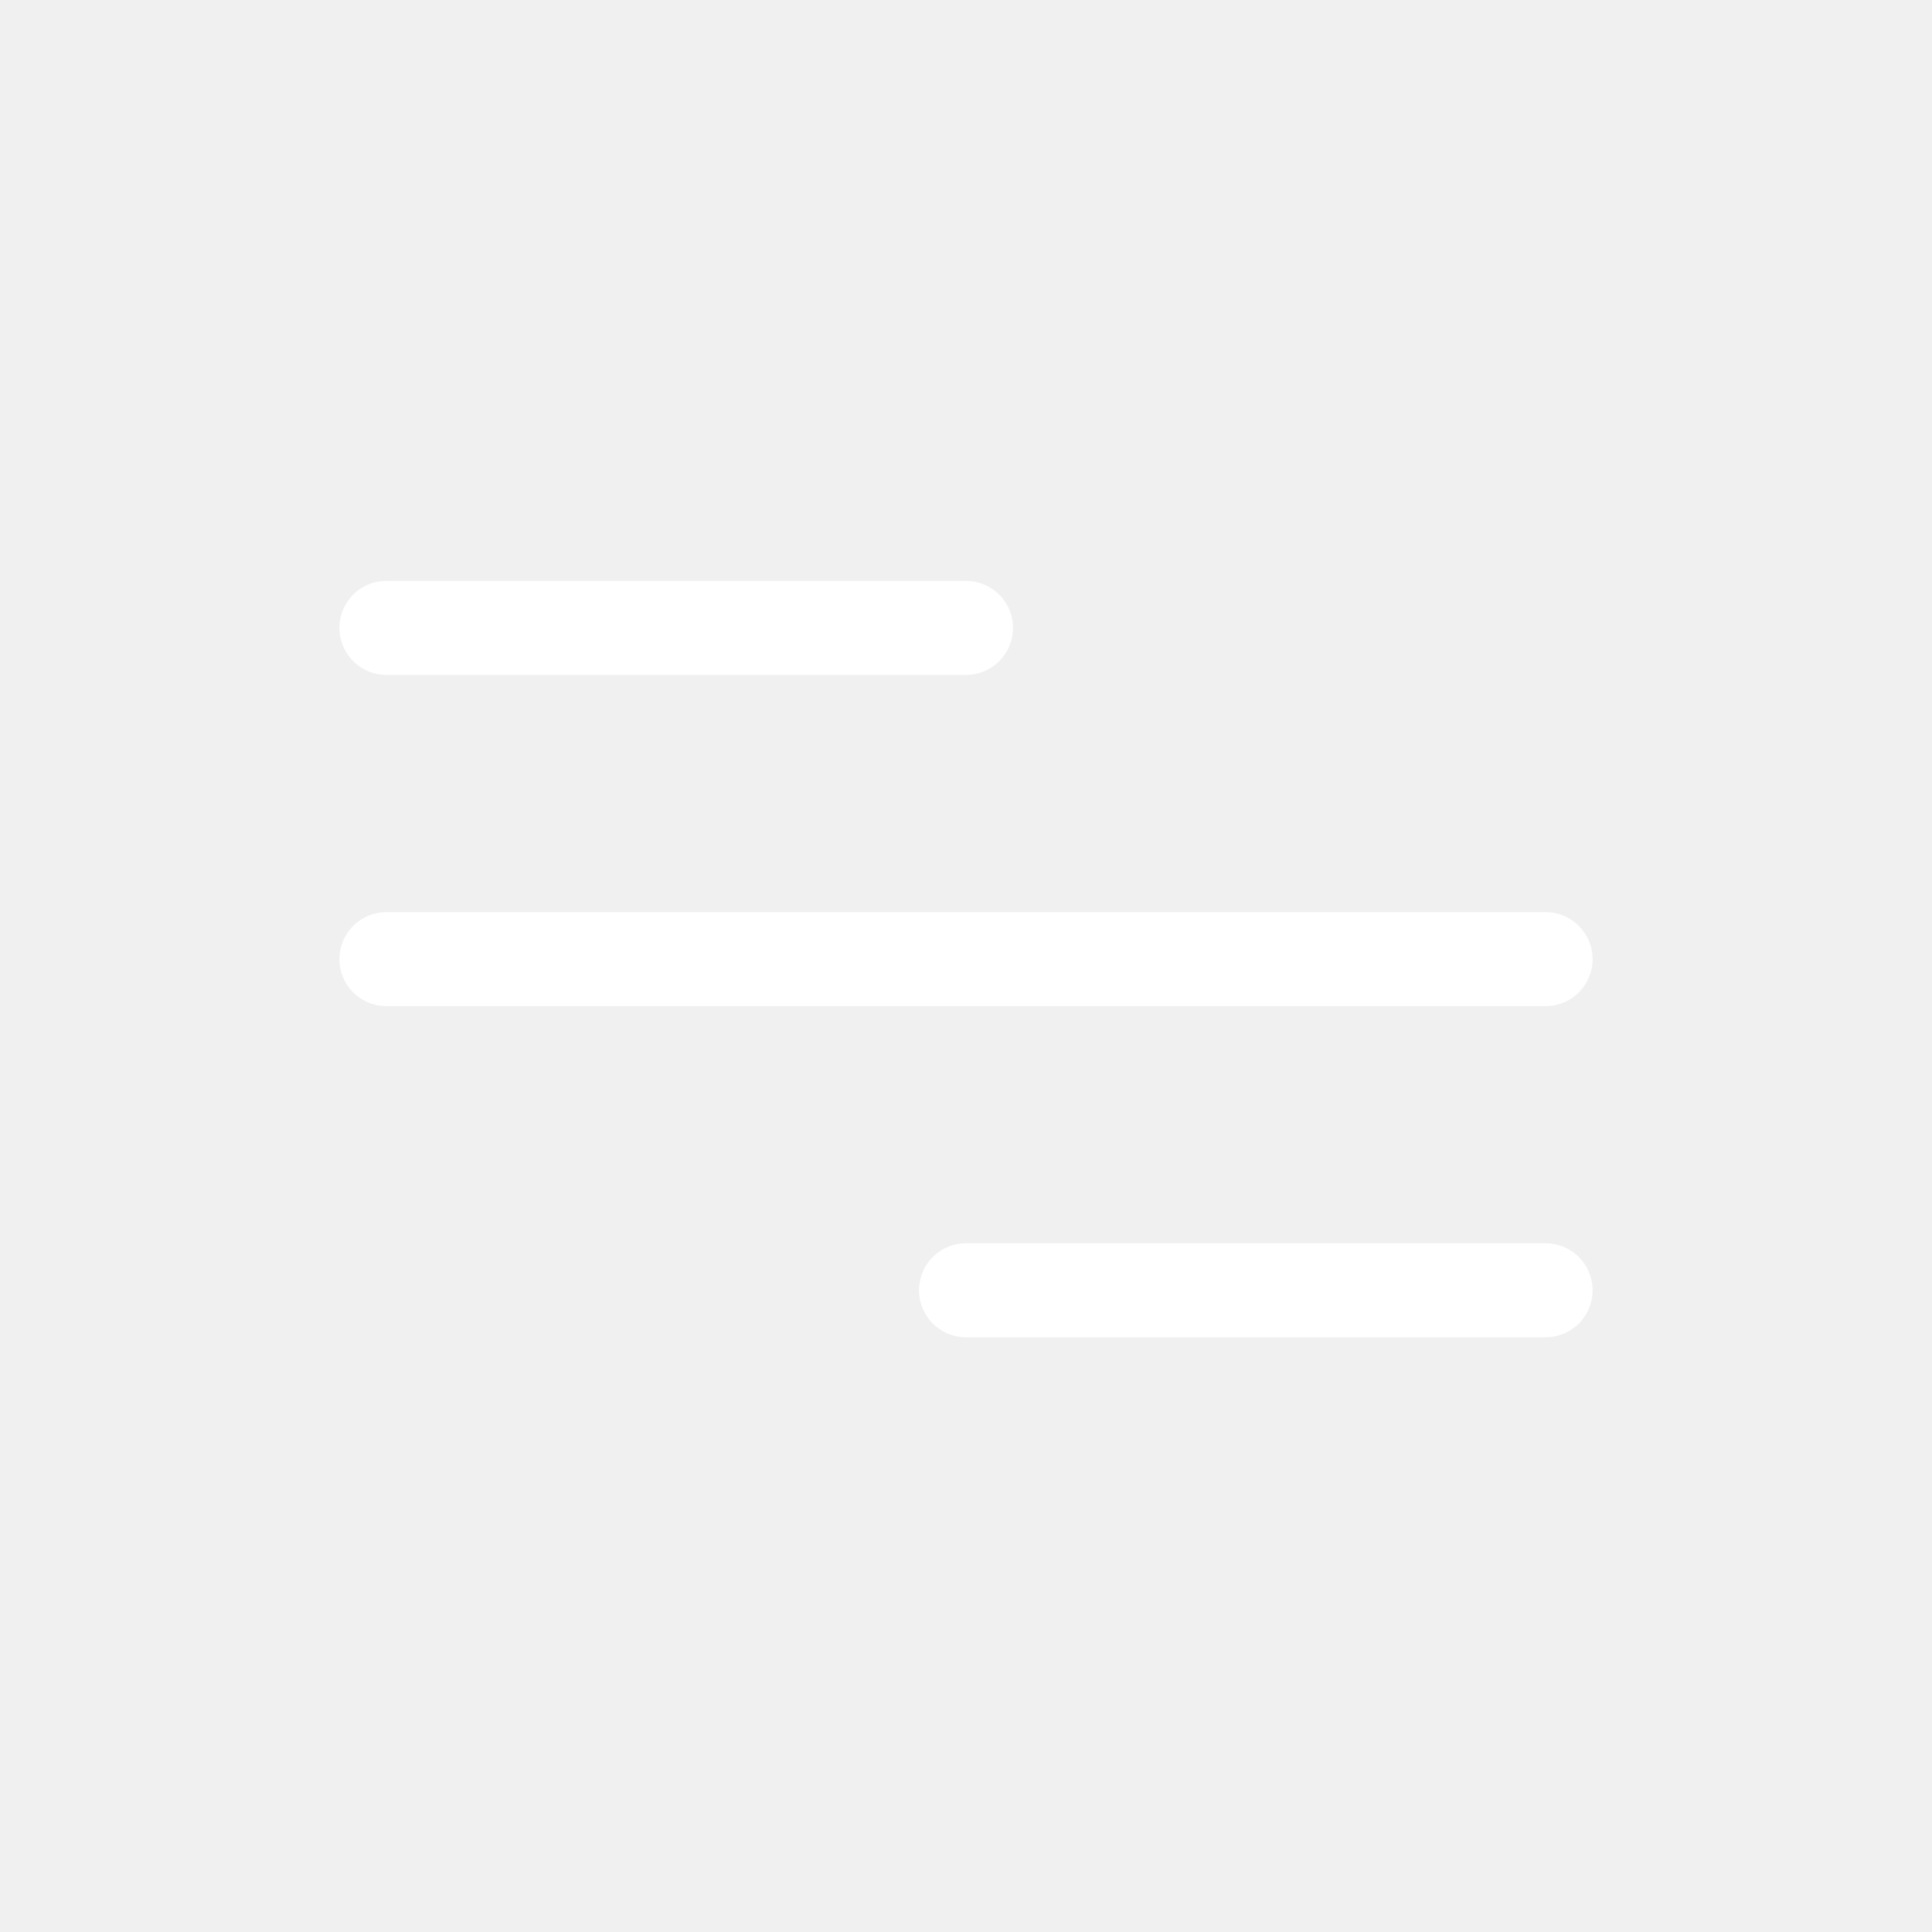
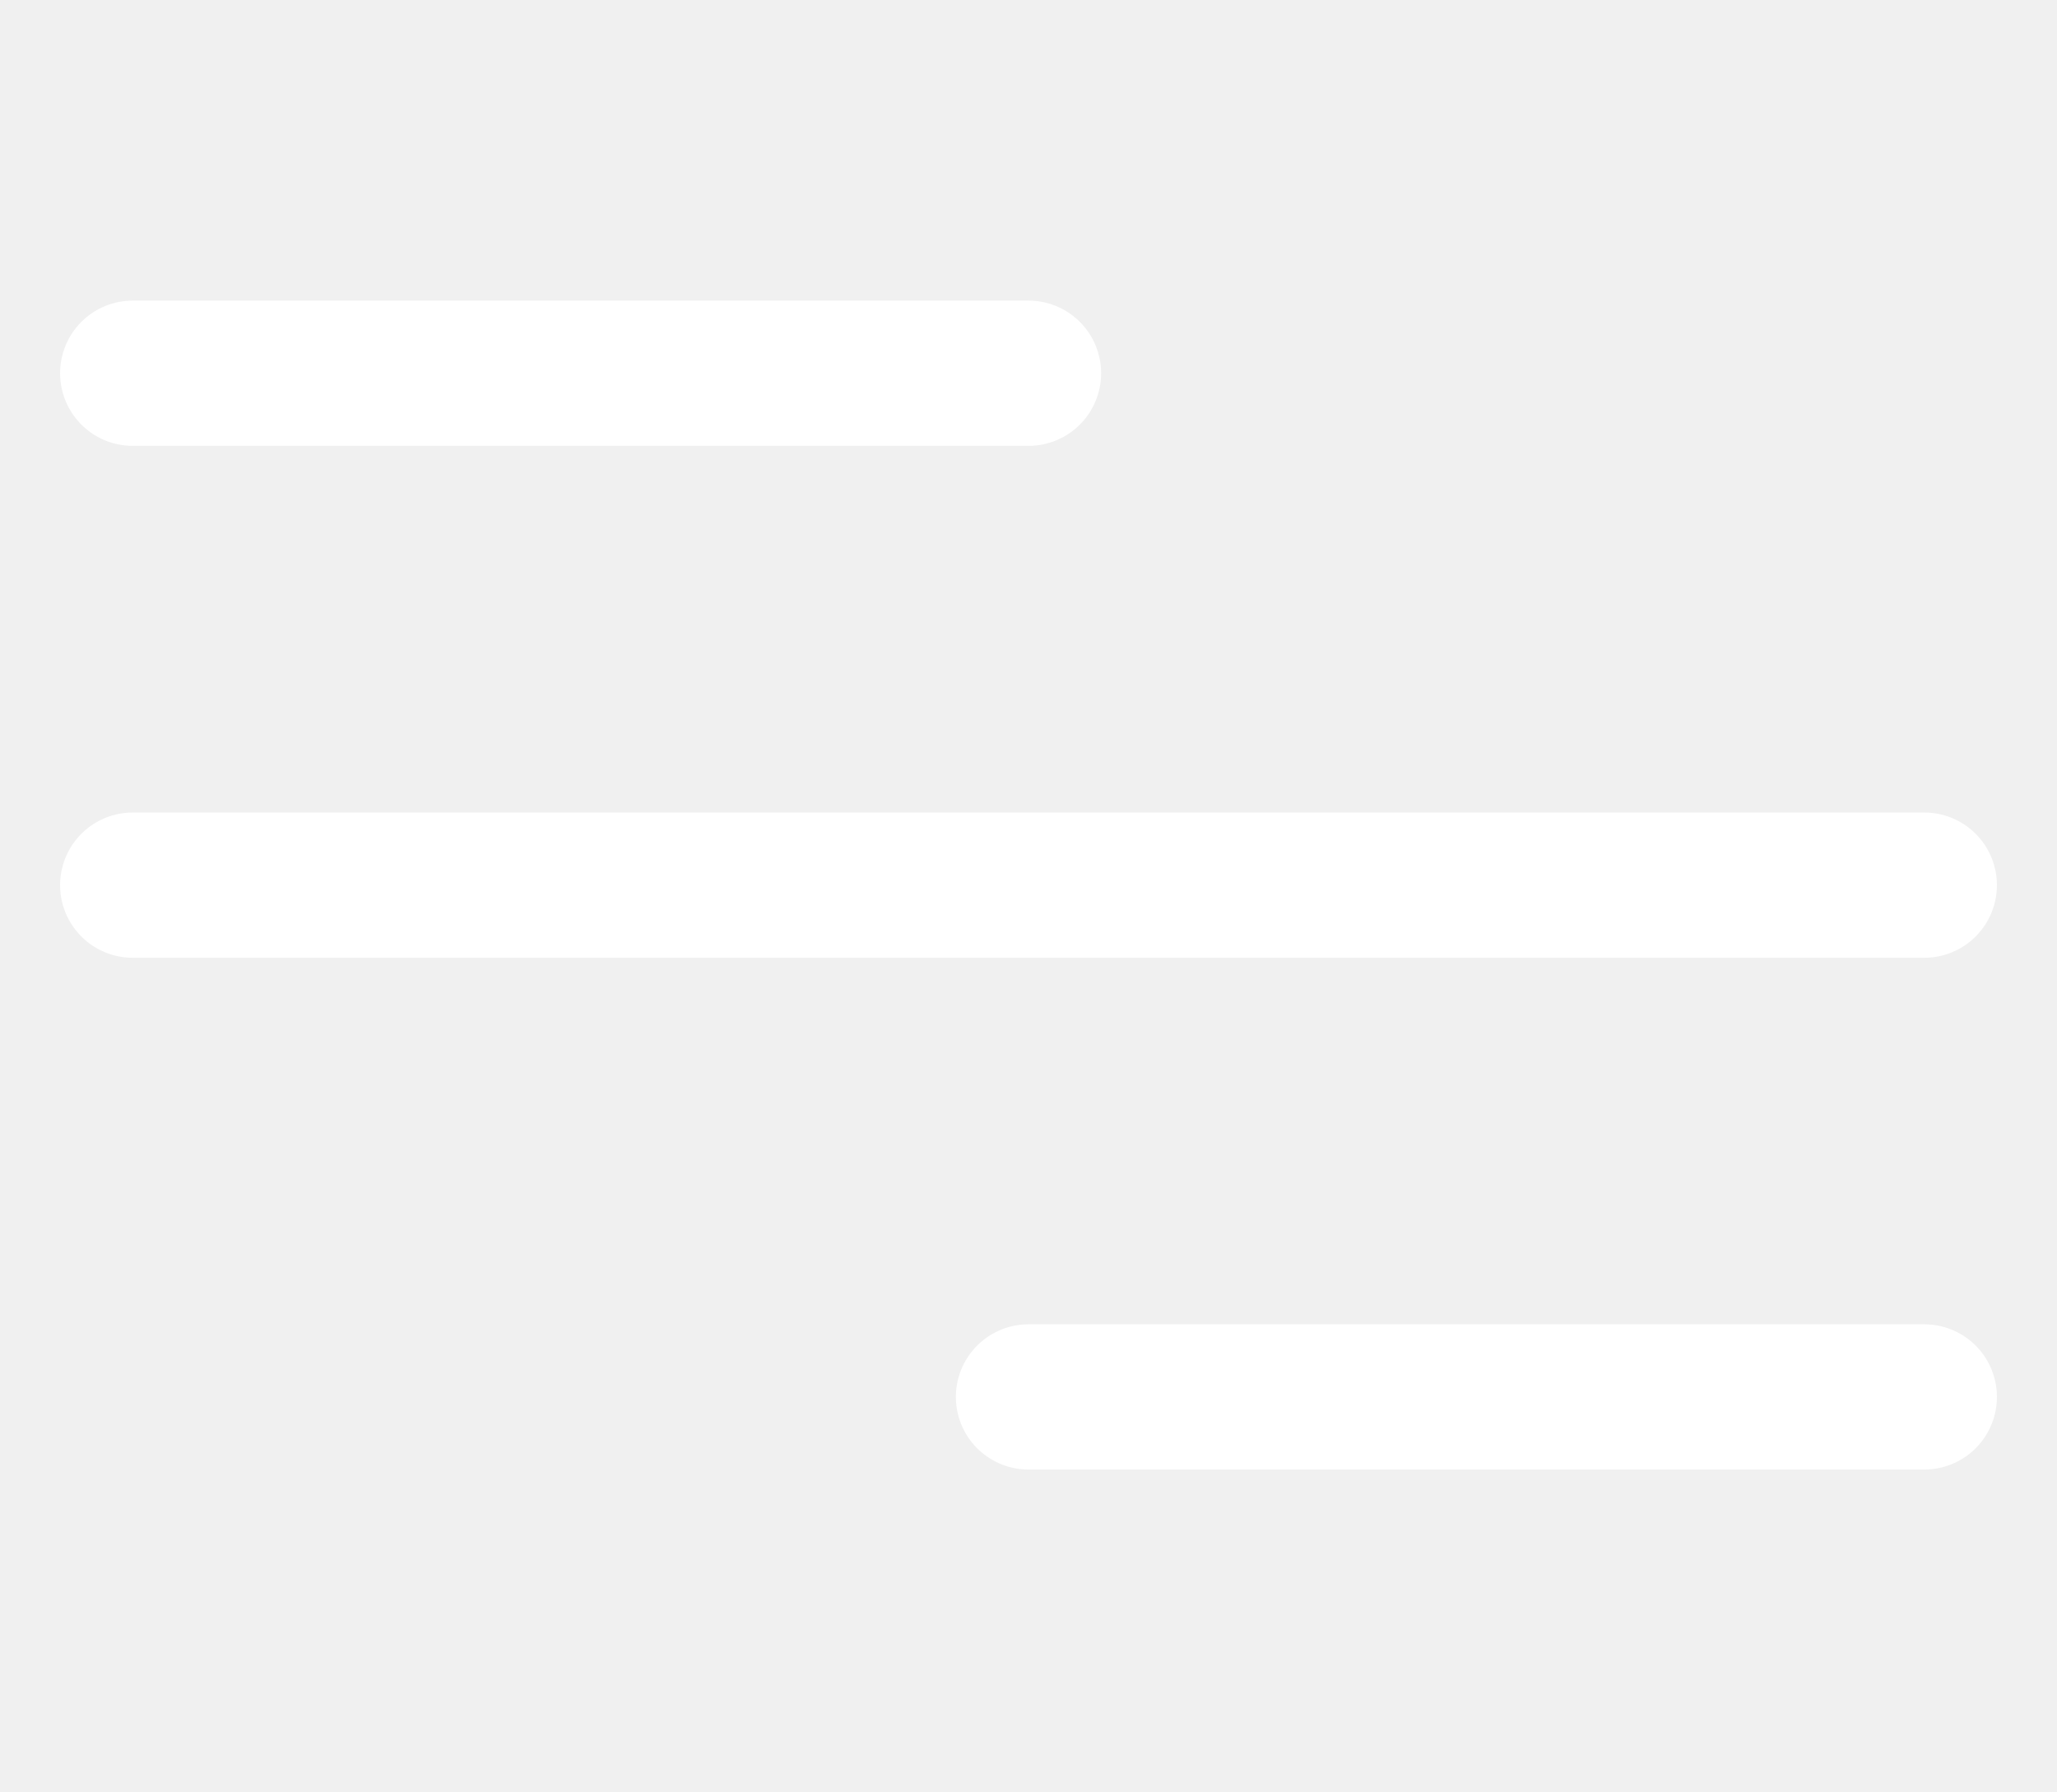
- <svg xmlns="http://www.w3.org/2000/svg" width="45" height="45" viewBox="0 0 45 45" fill="none">
-   <path d="M9 14.625H22.5" stroke="white" stroke-width="2.189" stroke-linecap="round" />
-   <path d="M22.5 30.053L36 30.053" stroke="white" stroke-width="2.189" stroke-linecap="round" />
-   <path d="M9 22.34H36" stroke="white" stroke-width="2.189" stroke-linecap="round" />
+ <svg xmlns="http://www.w3.org/2000/svg" width="31" height="27" viewBox="0 0 31 27" fill="none">
+   <g id="Frame 370">
+     <g id="Group 1171274717">
+       <path id="Line 1" d="M2 5.625H15.5" stroke="white" stroke-width="2.189" stroke-linecap="round" />
+       <path id="Line 3" d="M15.5 21.053L29 21.053" stroke="white" stroke-width="2.189" stroke-linecap="round" />
+       <path id="Line 2" d="M2 13.34H29" stroke="white" stroke-width="2.189" stroke-linecap="round" />
+     </g>
+   </g>
</svg>
